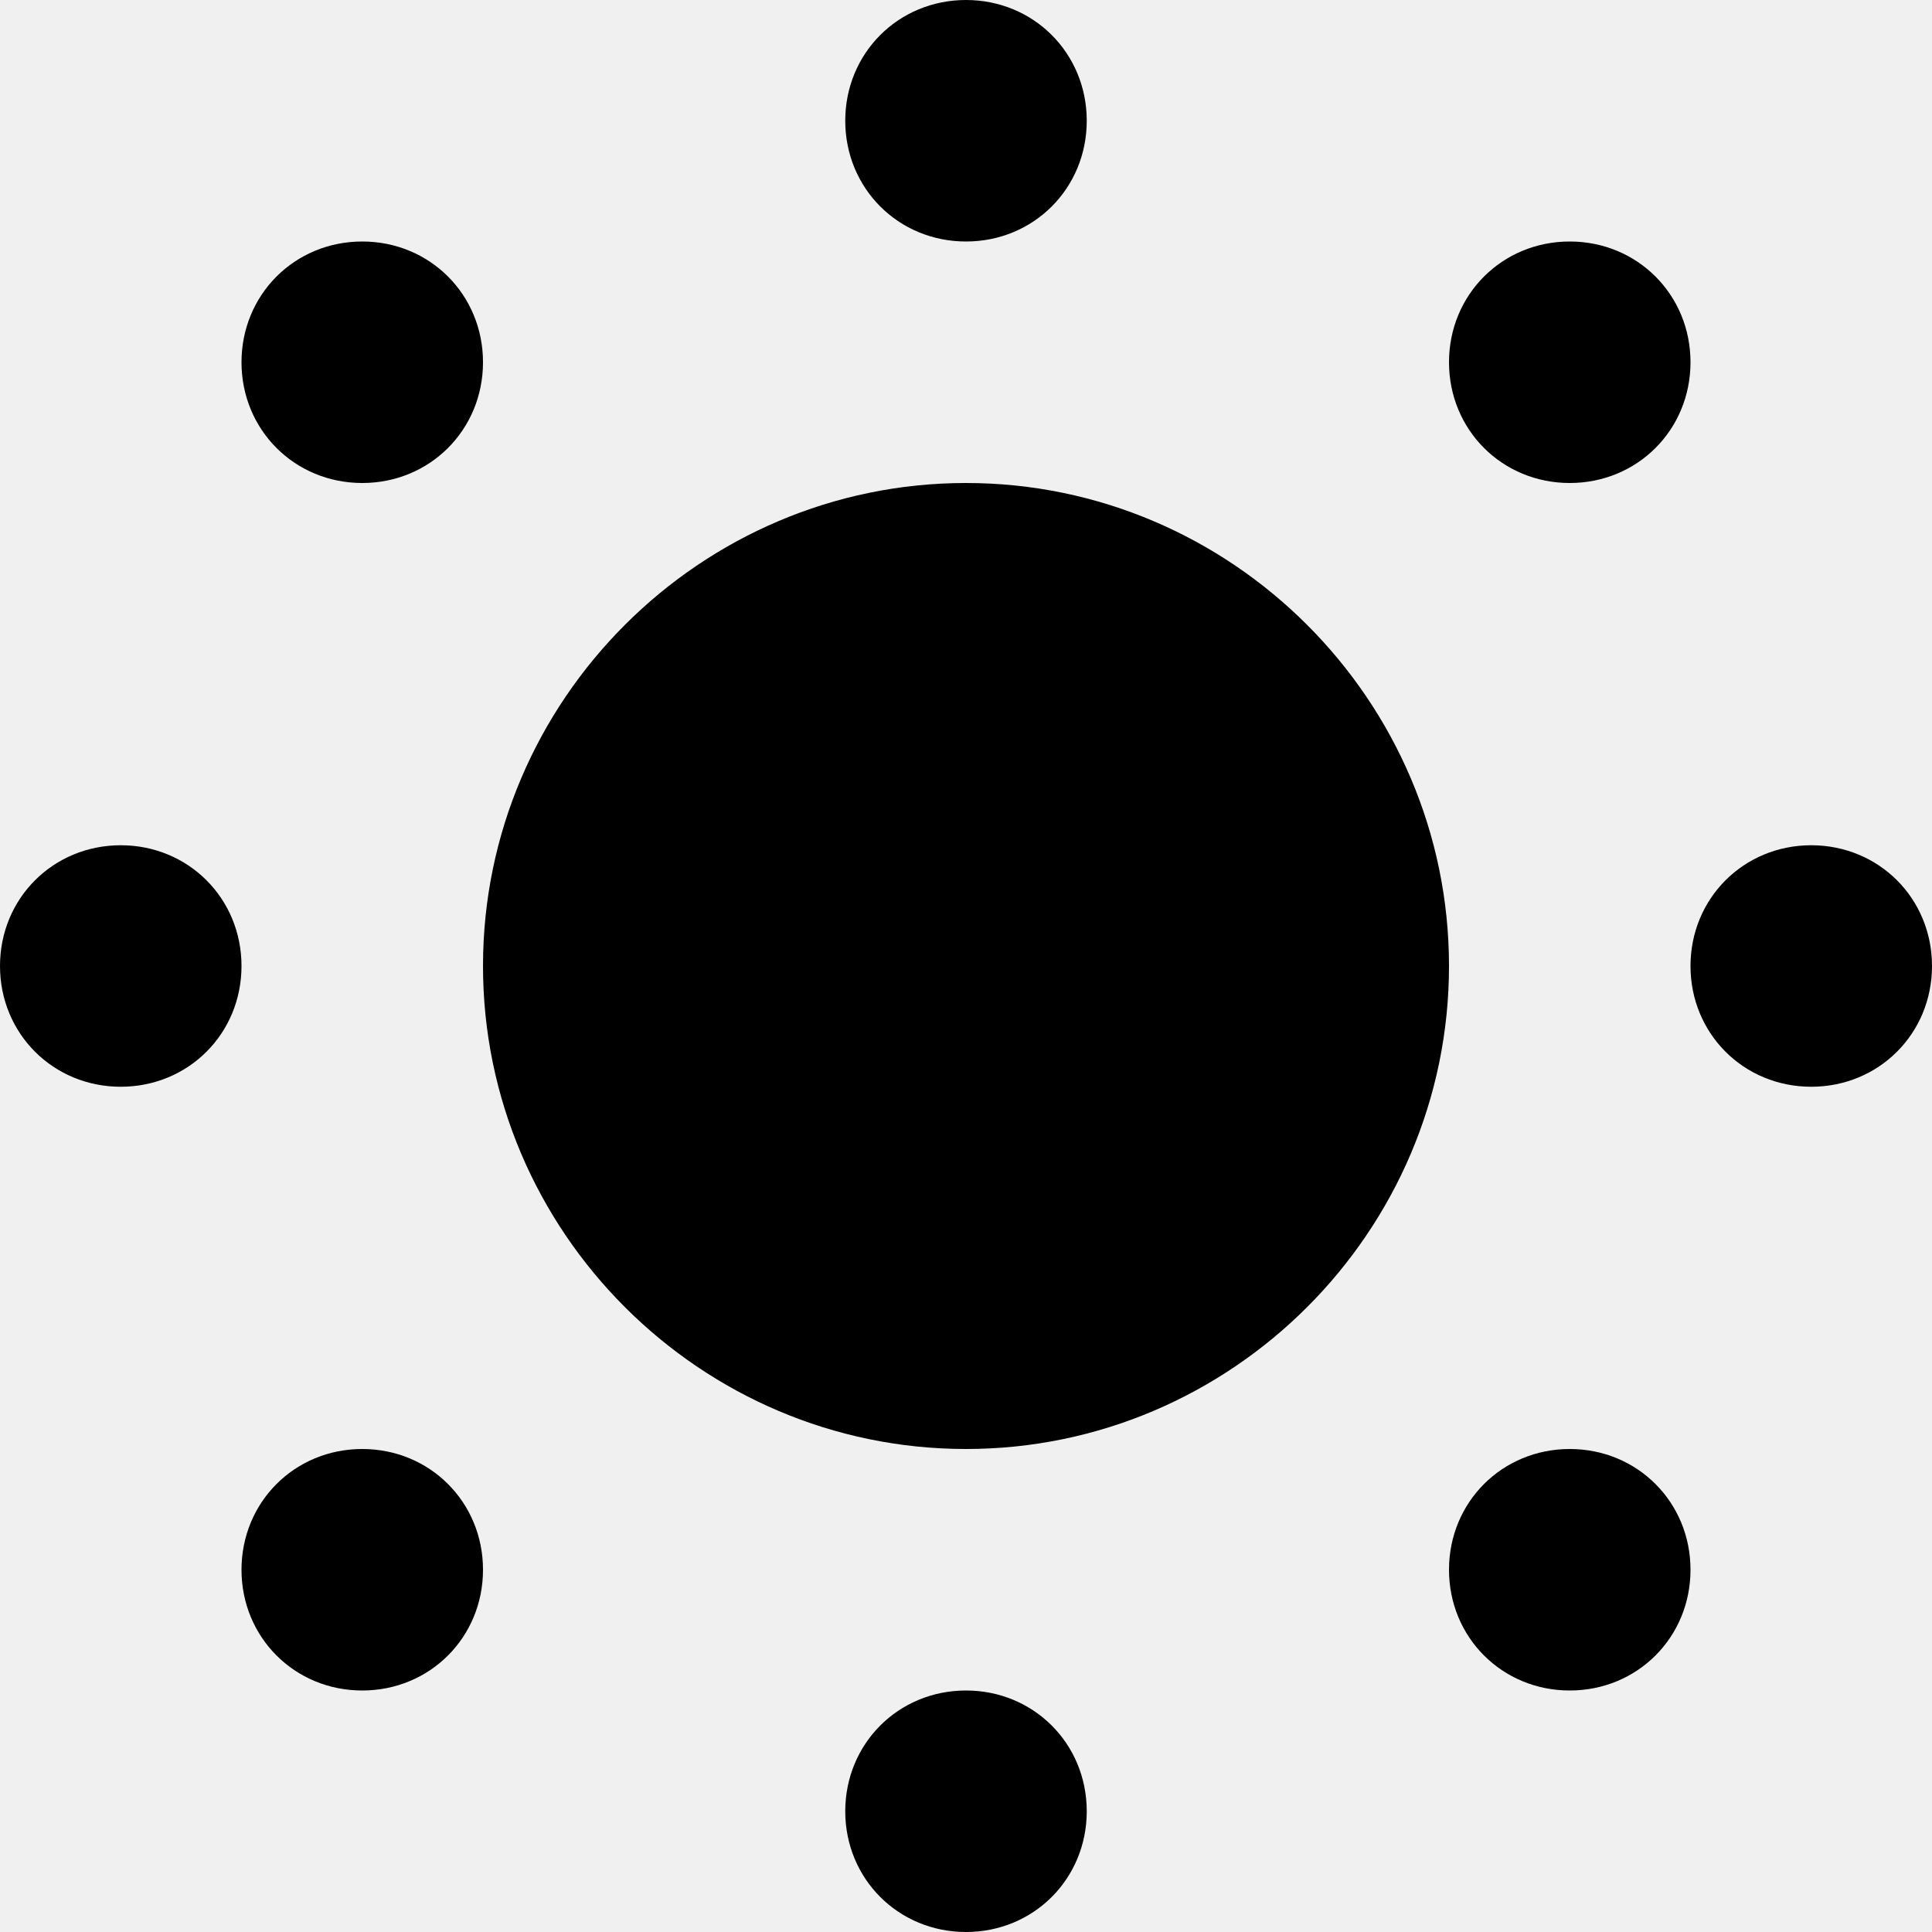
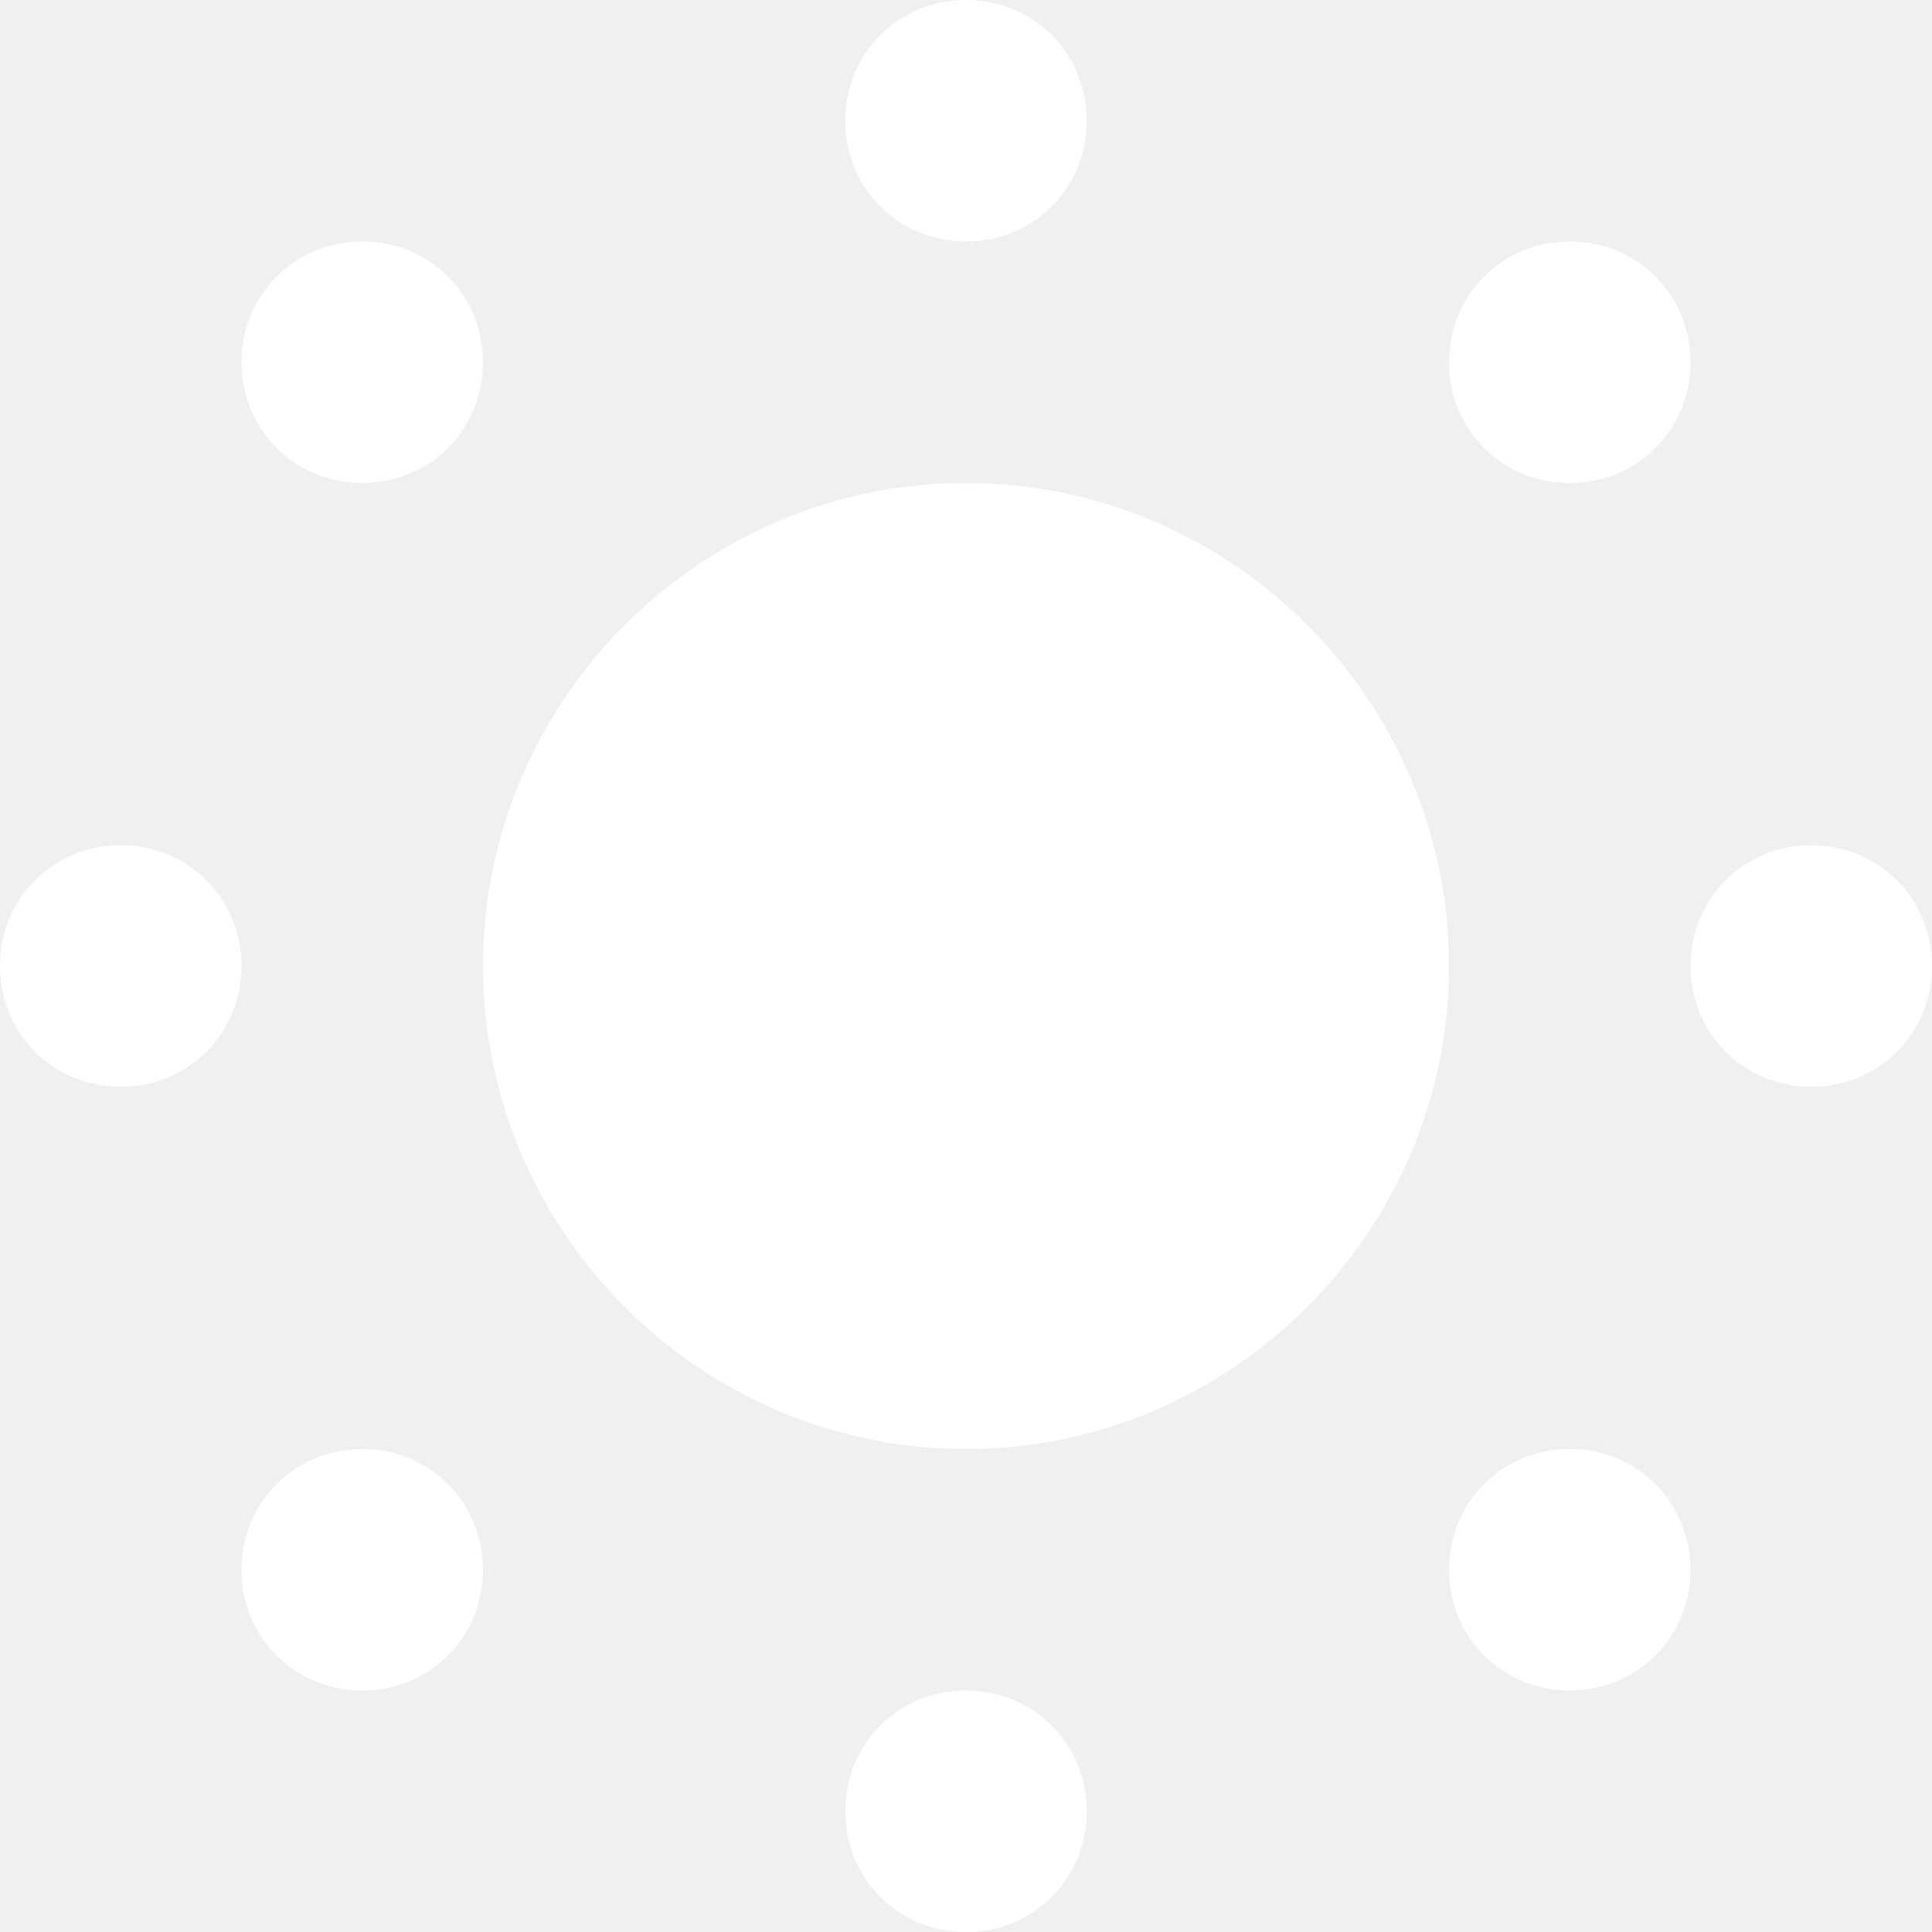
<svg xmlns="http://www.w3.org/2000/svg" width="8" height="8" viewBox="0 0 8 8">
-   <path d="M4 0c-.28 0-.5.22-.5.5s.22.5.5.5.5-.22.5-.5-.22-.5-.5-.5zm-2.5 1c-.28 0-.5.22-.5.5s.22.5.5.5.5-.22.5-.5-.22-.5-.5-.5zm5 0c-.28 0-.5.22-.5.5s.22.5.5.5.5-.22.5-.5-.22-.5-.5-.5zm-2.5 1c-1.1 0-2 .9-2 2s.9 2 2 2 2-.9 2-2-.9-2-2-2zm-3.5 1.5c-.28 0-.5.22-.5.5s.22.5.5.5.5-.22.5-.5-.22-.5-.5-.5zm7 0c-.28 0-.5.22-.5.5s.22.5.5.5.5-.22.5-.5-.22-.5-.5-.5zm-6 2.5c-.28 0-.5.22-.5.5s.22.5.5.5.5-.22.5-.5-.22-.5-.5-.5zm5 0c-.28 0-.5.22-.5.5s.22.5.5.5.5-.22.5-.5-.22-.5-.5-.5zm-2.5 1c-.28 0-.5.22-.5.5s.22.5.5.5.5-.22.5-.5-.22-.5-.5-.5z" />
+   <path d="M4 0c-.28 0-.5.22-.5.5s.22.5.5.5.5-.22.5-.5-.22-.5-.5-.5zm-2.5 1c-.28 0-.5.22-.5.5s.22.5.5.5.5-.22.5-.5-.22-.5-.5-.5zm5 0c-.28 0-.5.22-.5.5s.22.5.5.5.5-.22.5-.5-.22-.5-.5-.5zm-2.5 1c-1.1 0-2 .9-2 2s.9 2 2 2 2-.9 2-2-.9-2-2-2zm-3.5 1.5c-.28 0-.5.22-.5.5s.22.5.5.5.5-.22.5-.5-.22-.5-.5-.5zm7 0c-.28 0-.5.22-.5.5s.22.5.5.5.5-.22.5-.5-.22-.5-.5-.5zm-6 2.5c-.28 0-.5.22-.5.5s.22.5.5.5.5-.22.5-.5-.22-.5-.5-.5zm5 0c-.28 0-.5.22-.5.5s.22.5.5.5.5-.22.5-.5-.22-.5-.5-.5zm-2.5 1c-.28 0-.5.22-.5.5s.22.5.5.5.5-.22.5-.5-.22-.5-.5-.5z" fill="#ffffff" />
</svg>
